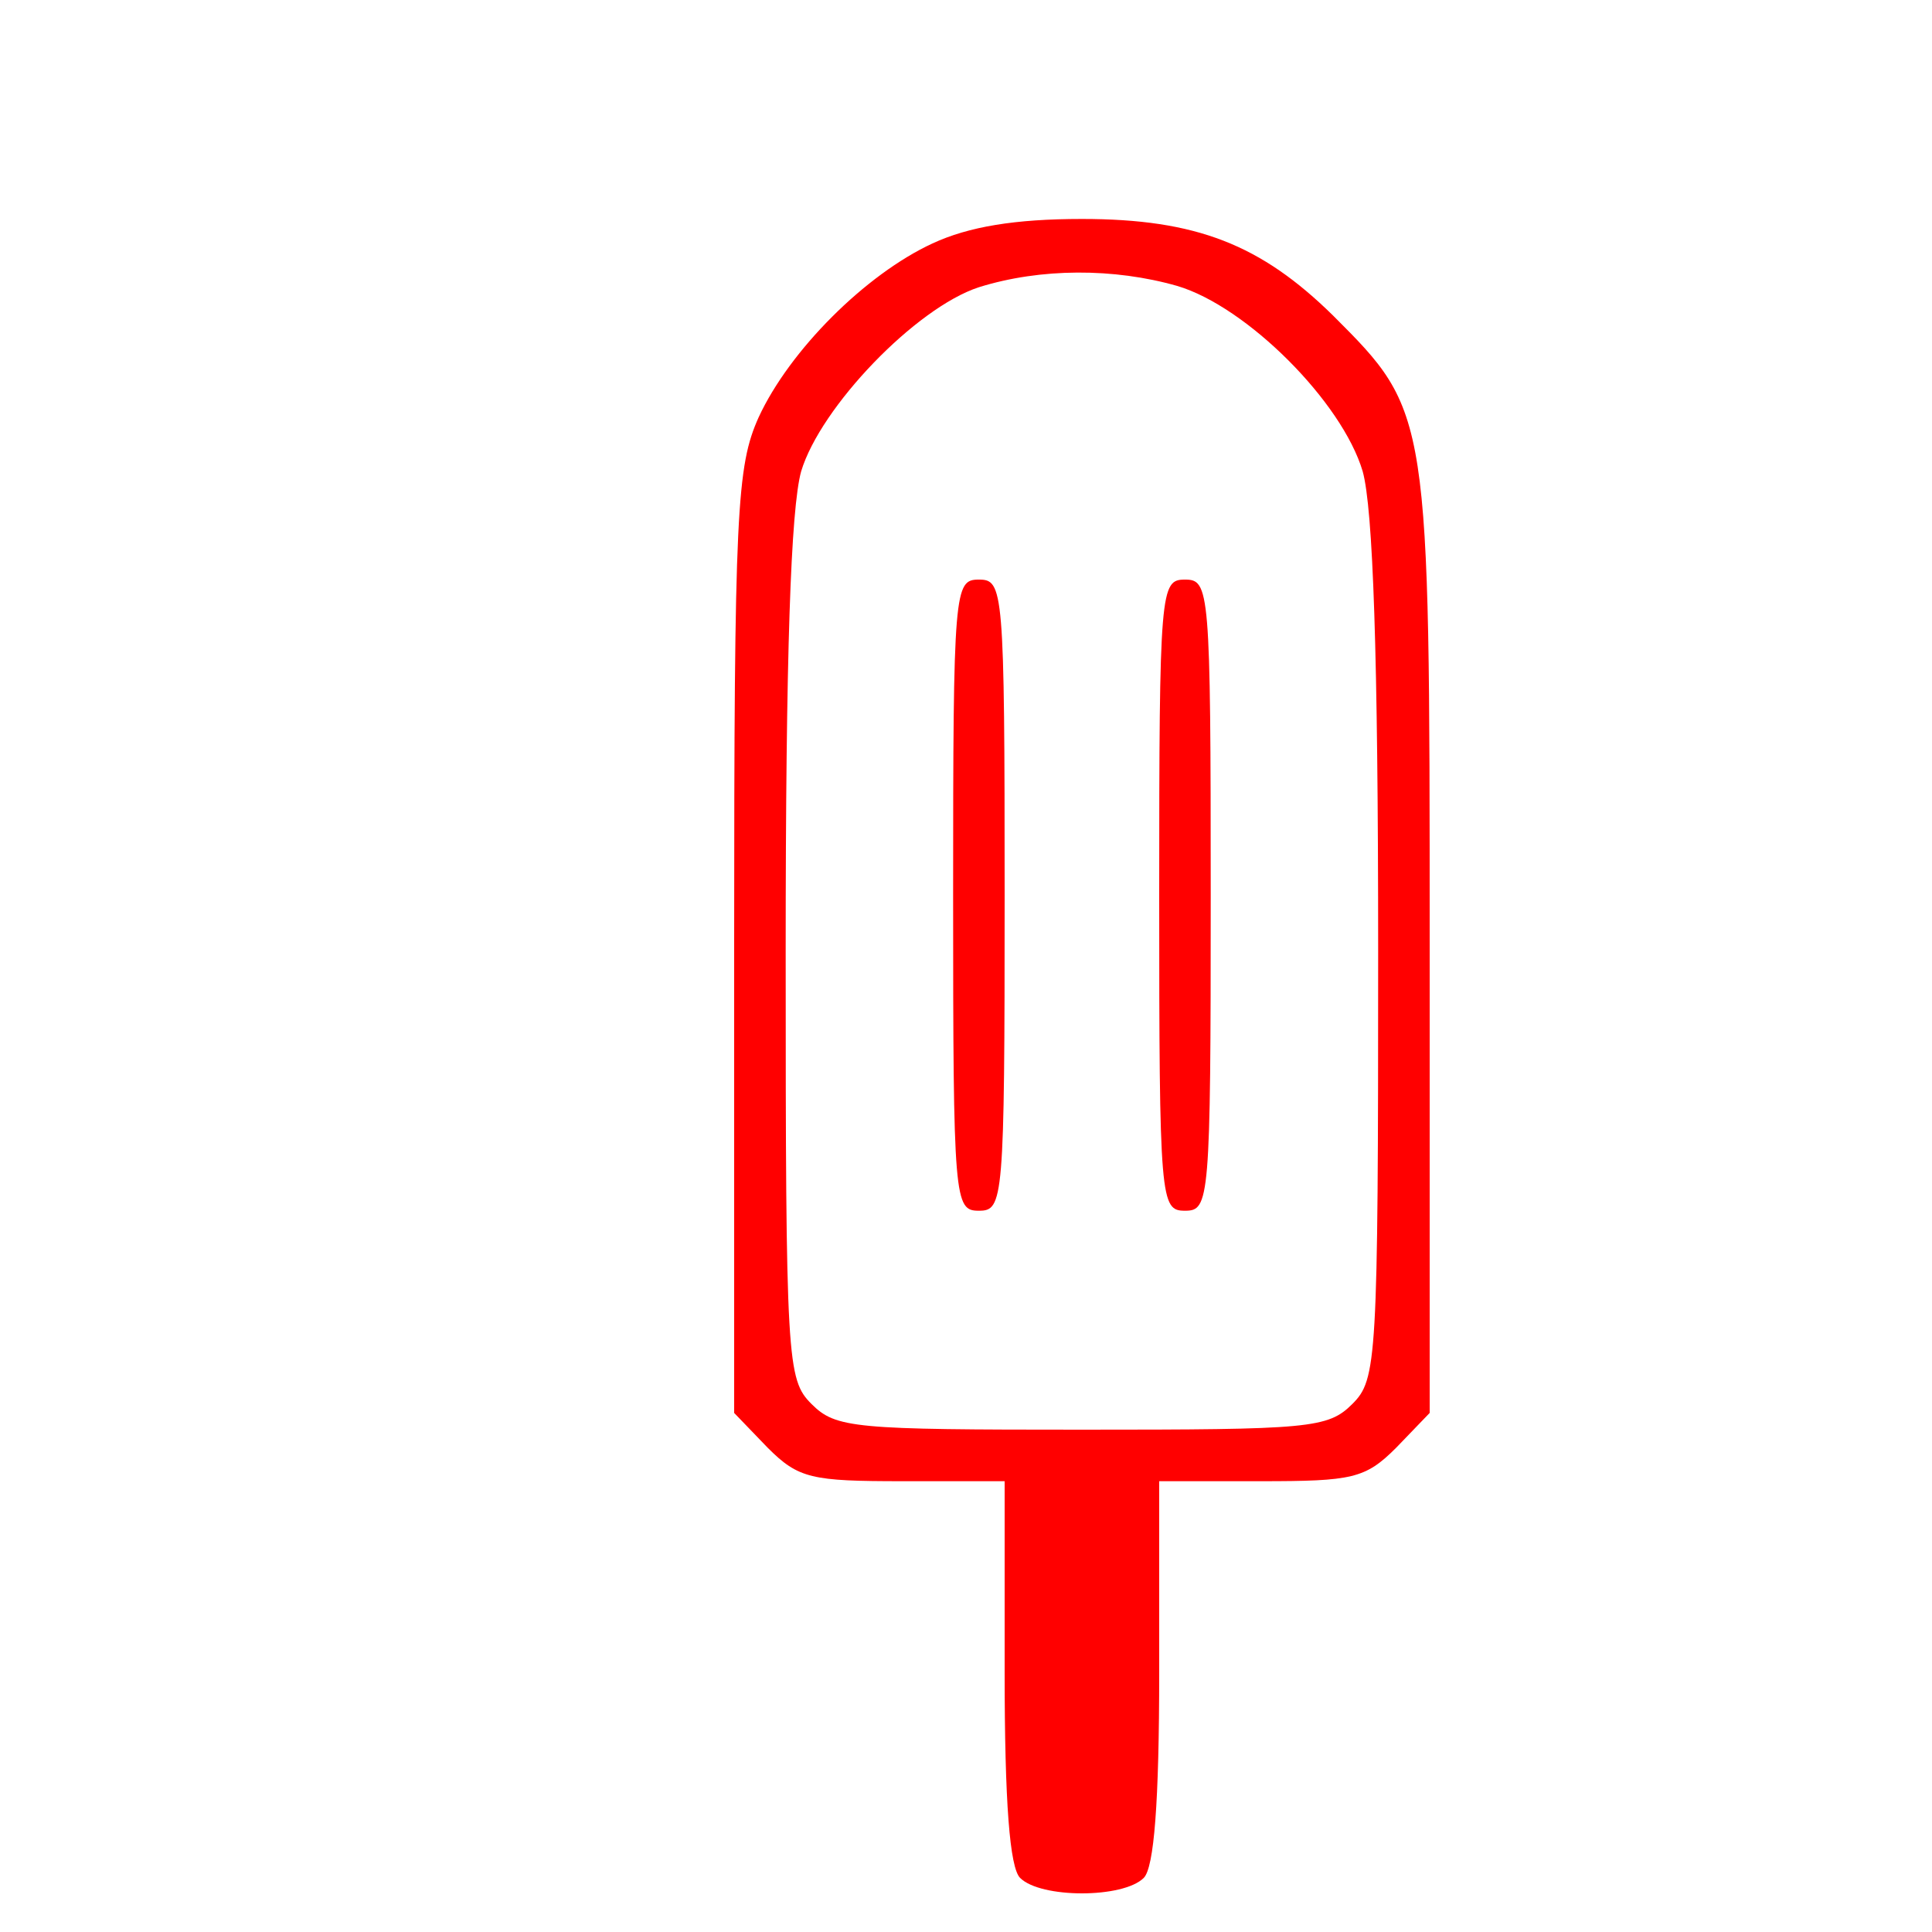
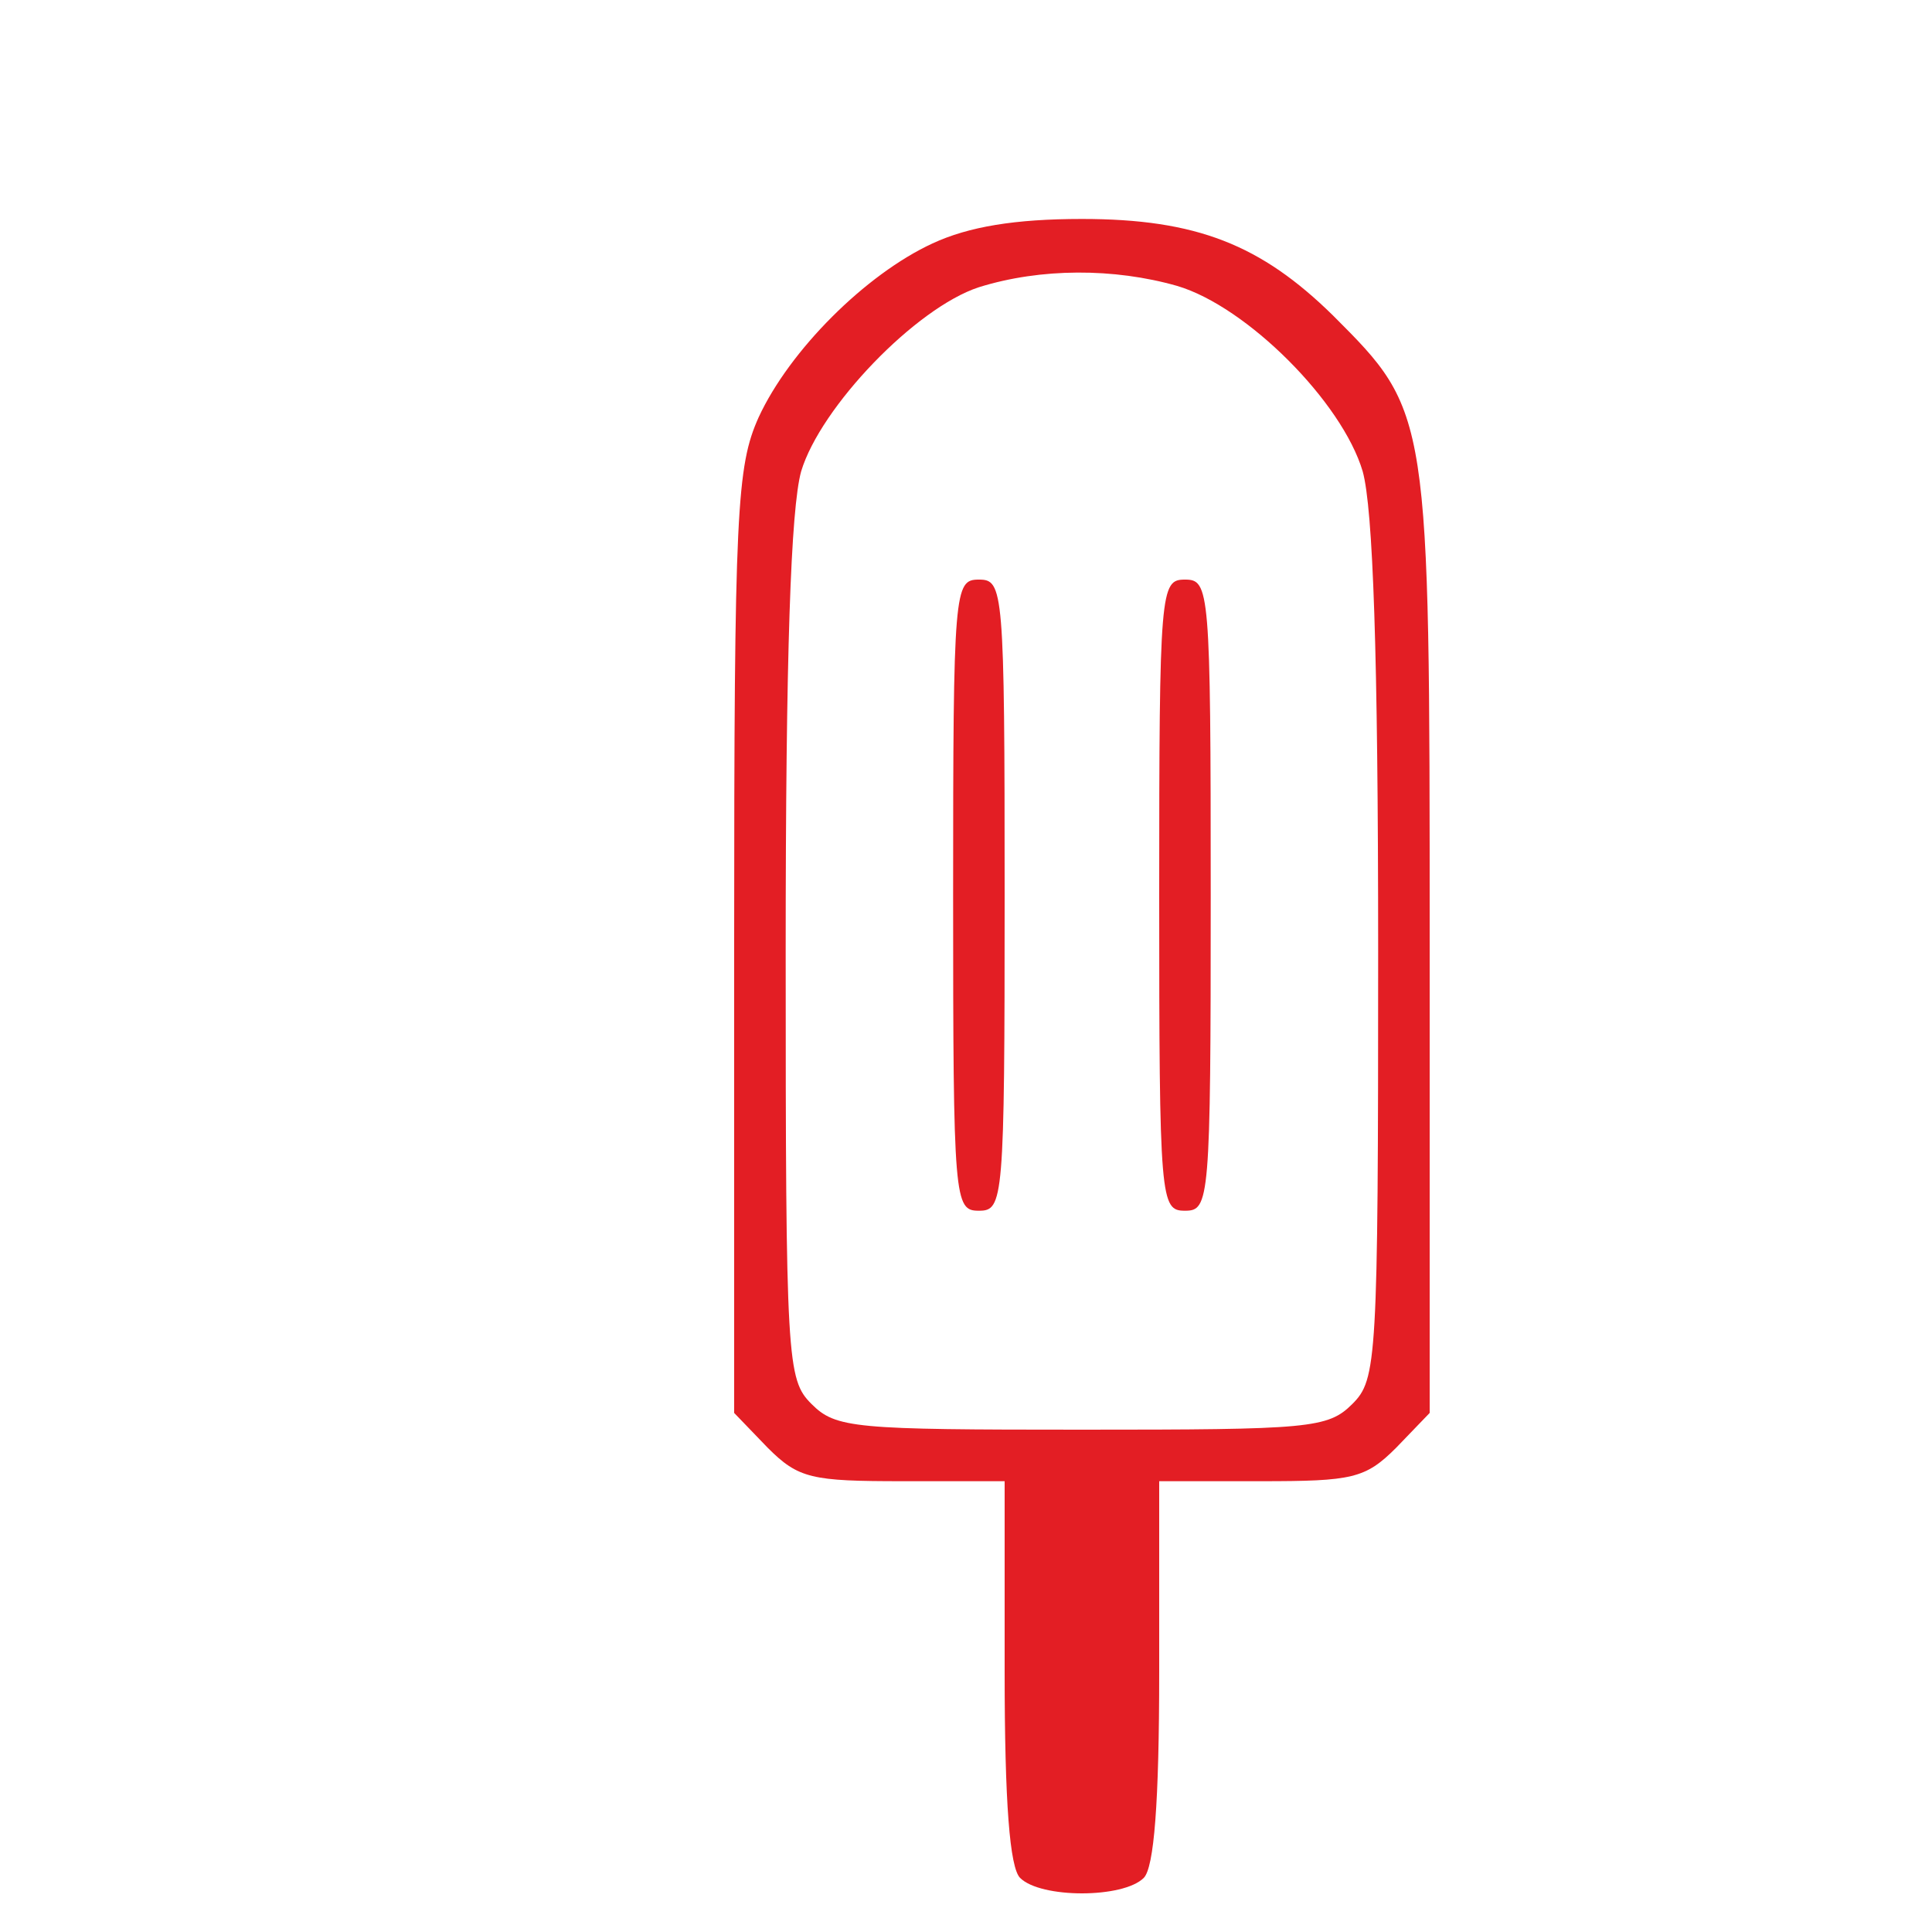
<svg xmlns="http://www.w3.org/2000/svg" version="1.0" width="150pt" height="150pt" viewBox="0 0 150 150" preserveAspectRatio="xMidYMid meet">
-   <g transform="translate(0,150) scale(0.1,-0.1)" fill="#FF0000" stroke="none">
+   <g transform="translate(0,150) scale(0.1,-0.1)" fill="#E31E24" stroke="none">
    <path d="M724 1311 c-52 -24 -111 -83 -135 -135 -17 -38 -19 -72 -19 -407 l0 -366 26 -27 c24 -24 34 -26 105 -26 l79 0 0 -148 c0 -102 4 -152 12 -160 16 -16 80 -16 96 0 8 8 12 58 12 160 l0 148 79 0 c71 0 81 2 105 26 l26 27 0 366 c0 411 0 411 -75 486 -56 55 -106 75 -195 75 -52 0 -88 -6 -116 -19z m190 -33 c54 -16 128 -90 144 -144 8 -29 12 -141 12 -373 0 -318 -1 -332 -20 -351 -19 -19 -33 -20 -210 -20 -177 0 -191 1 -210 20 -19 19 -20 33 -20 351 0 232 4 344 12 373 15 50 89 127 138 143 48 15 105 15 154 1z" />
    <path d="M740 805 c0 -238 1 -245 20 -245 19 0 20 7 20 245 0 238 -1 245 -20 245 -19 0 -20 -7 -20 -245z" />
    <path d="M900 805 c0 -238 1 -245 20 -245 19 0 20 7 20 245 0 238 -1 245 -20 245 -19 0 -20 -7 -20 -245z" />
  </g>
</svg>
